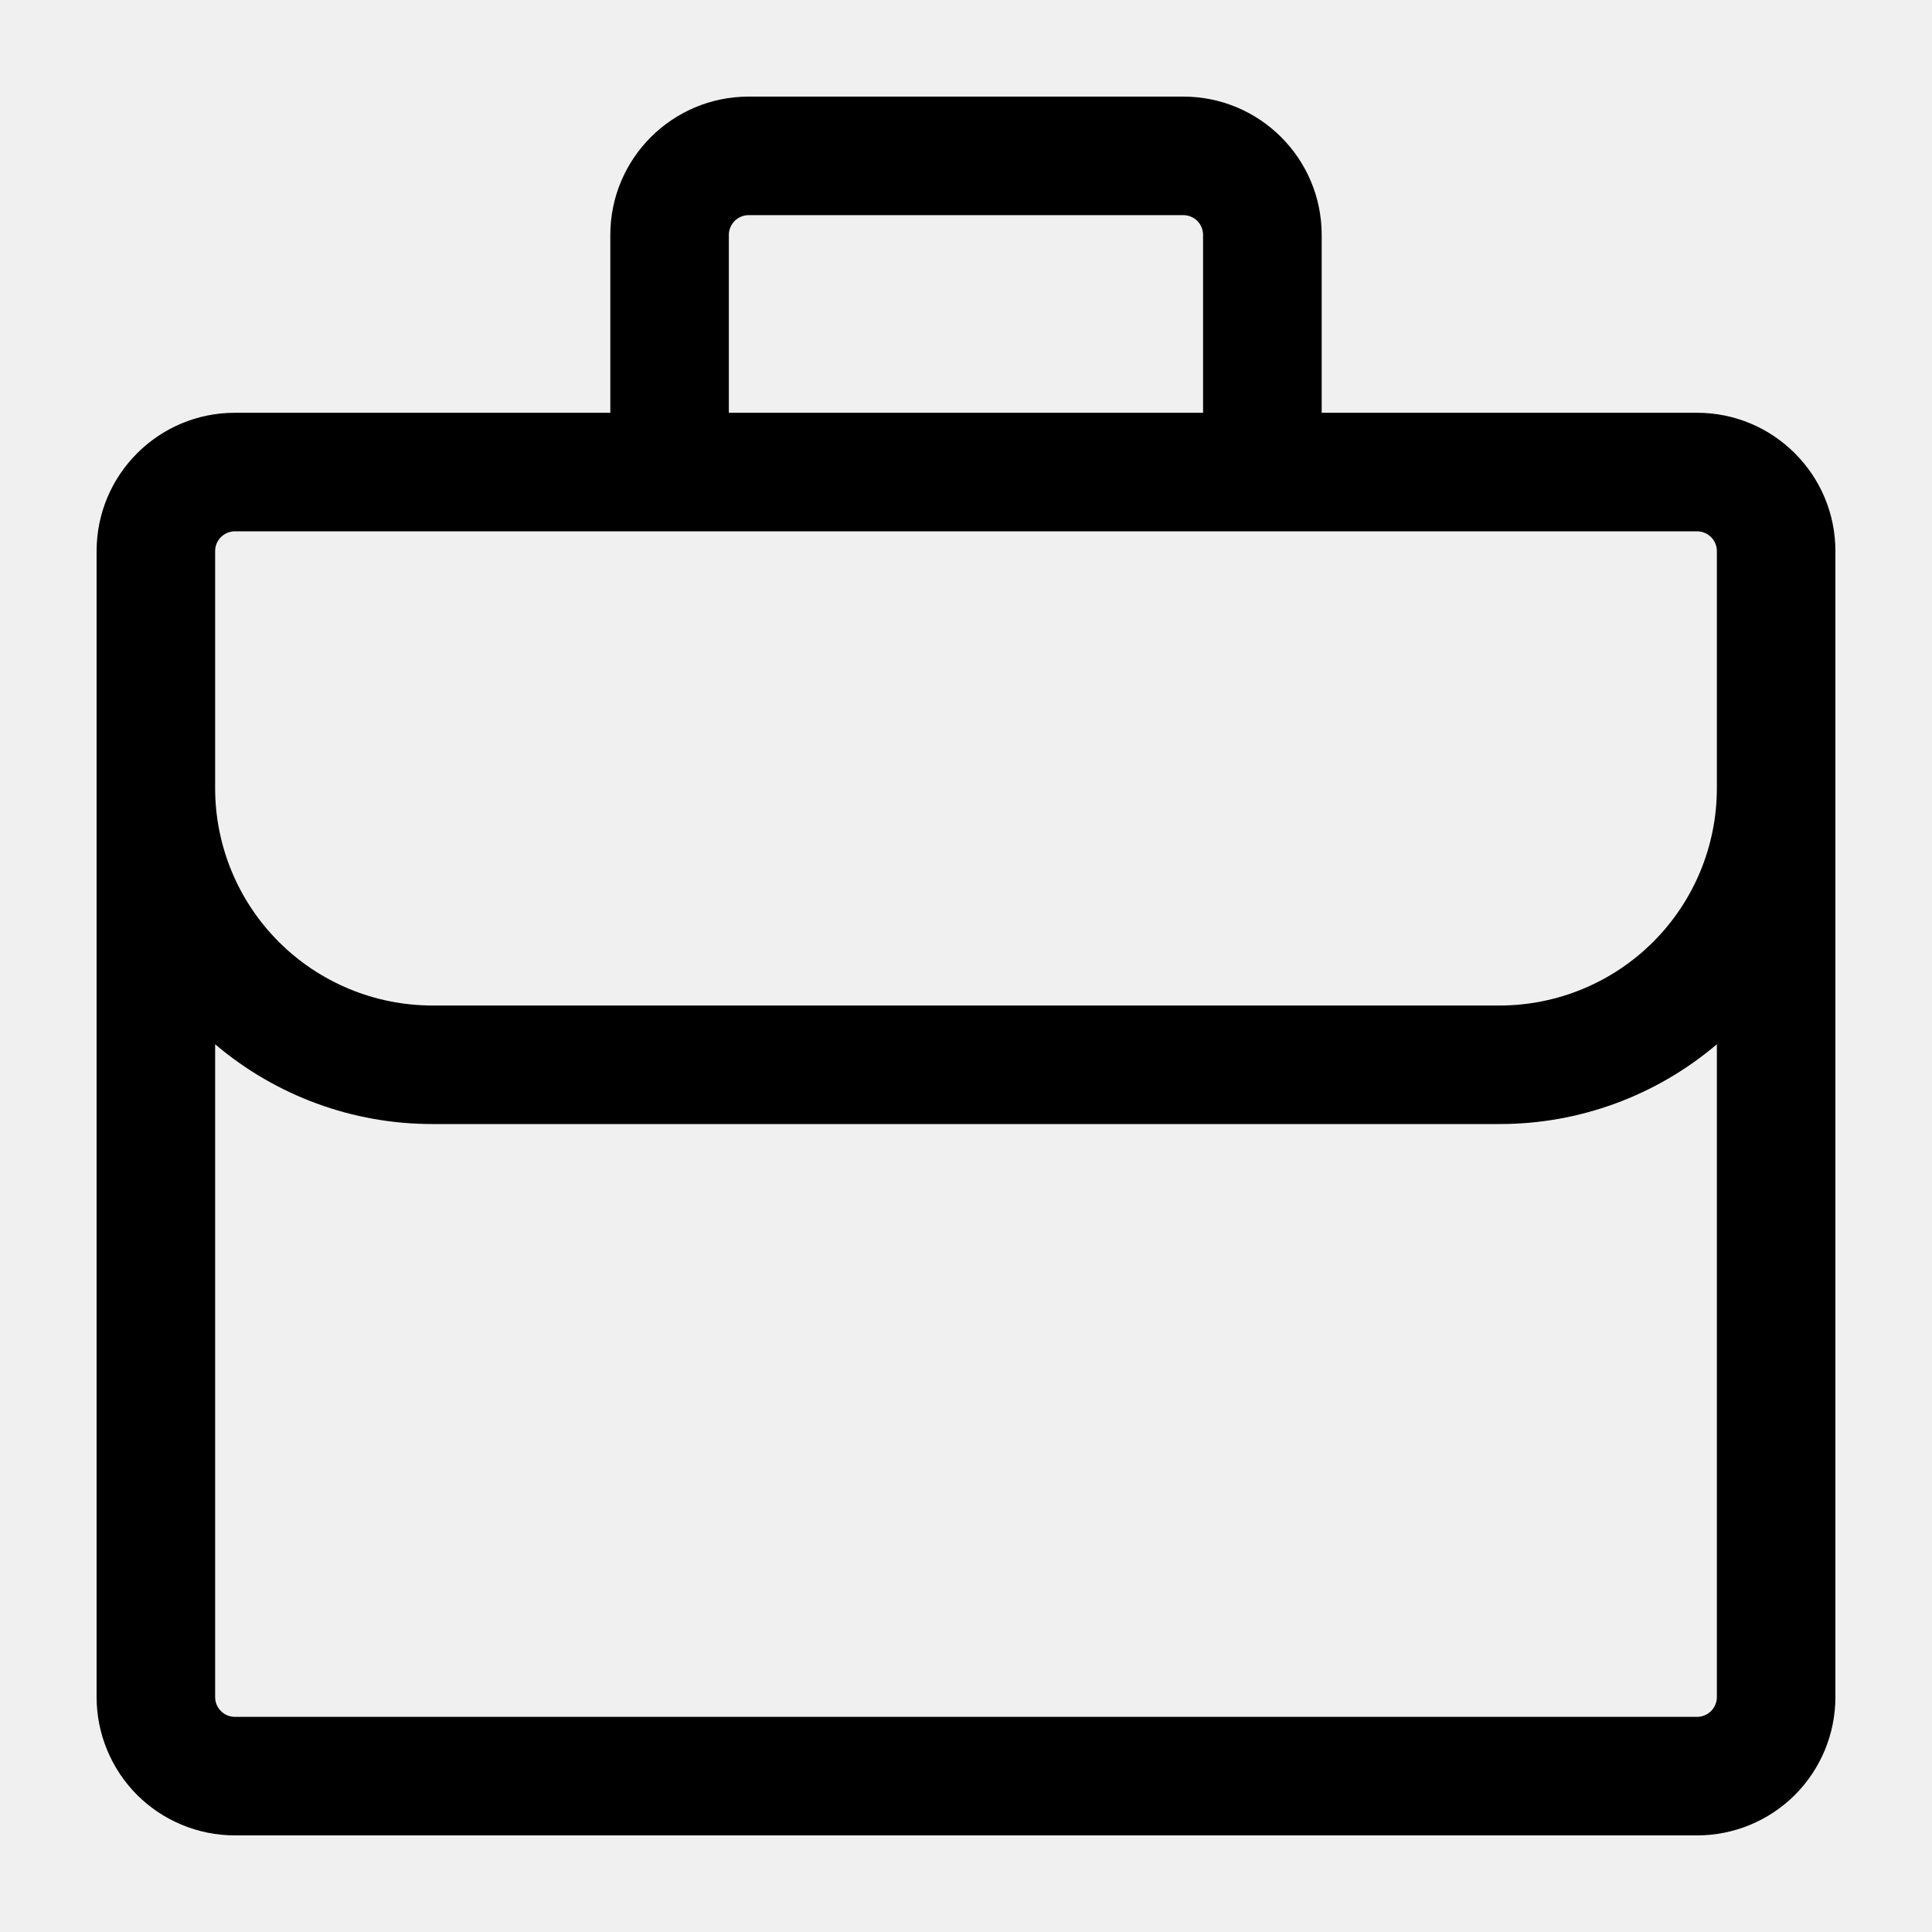
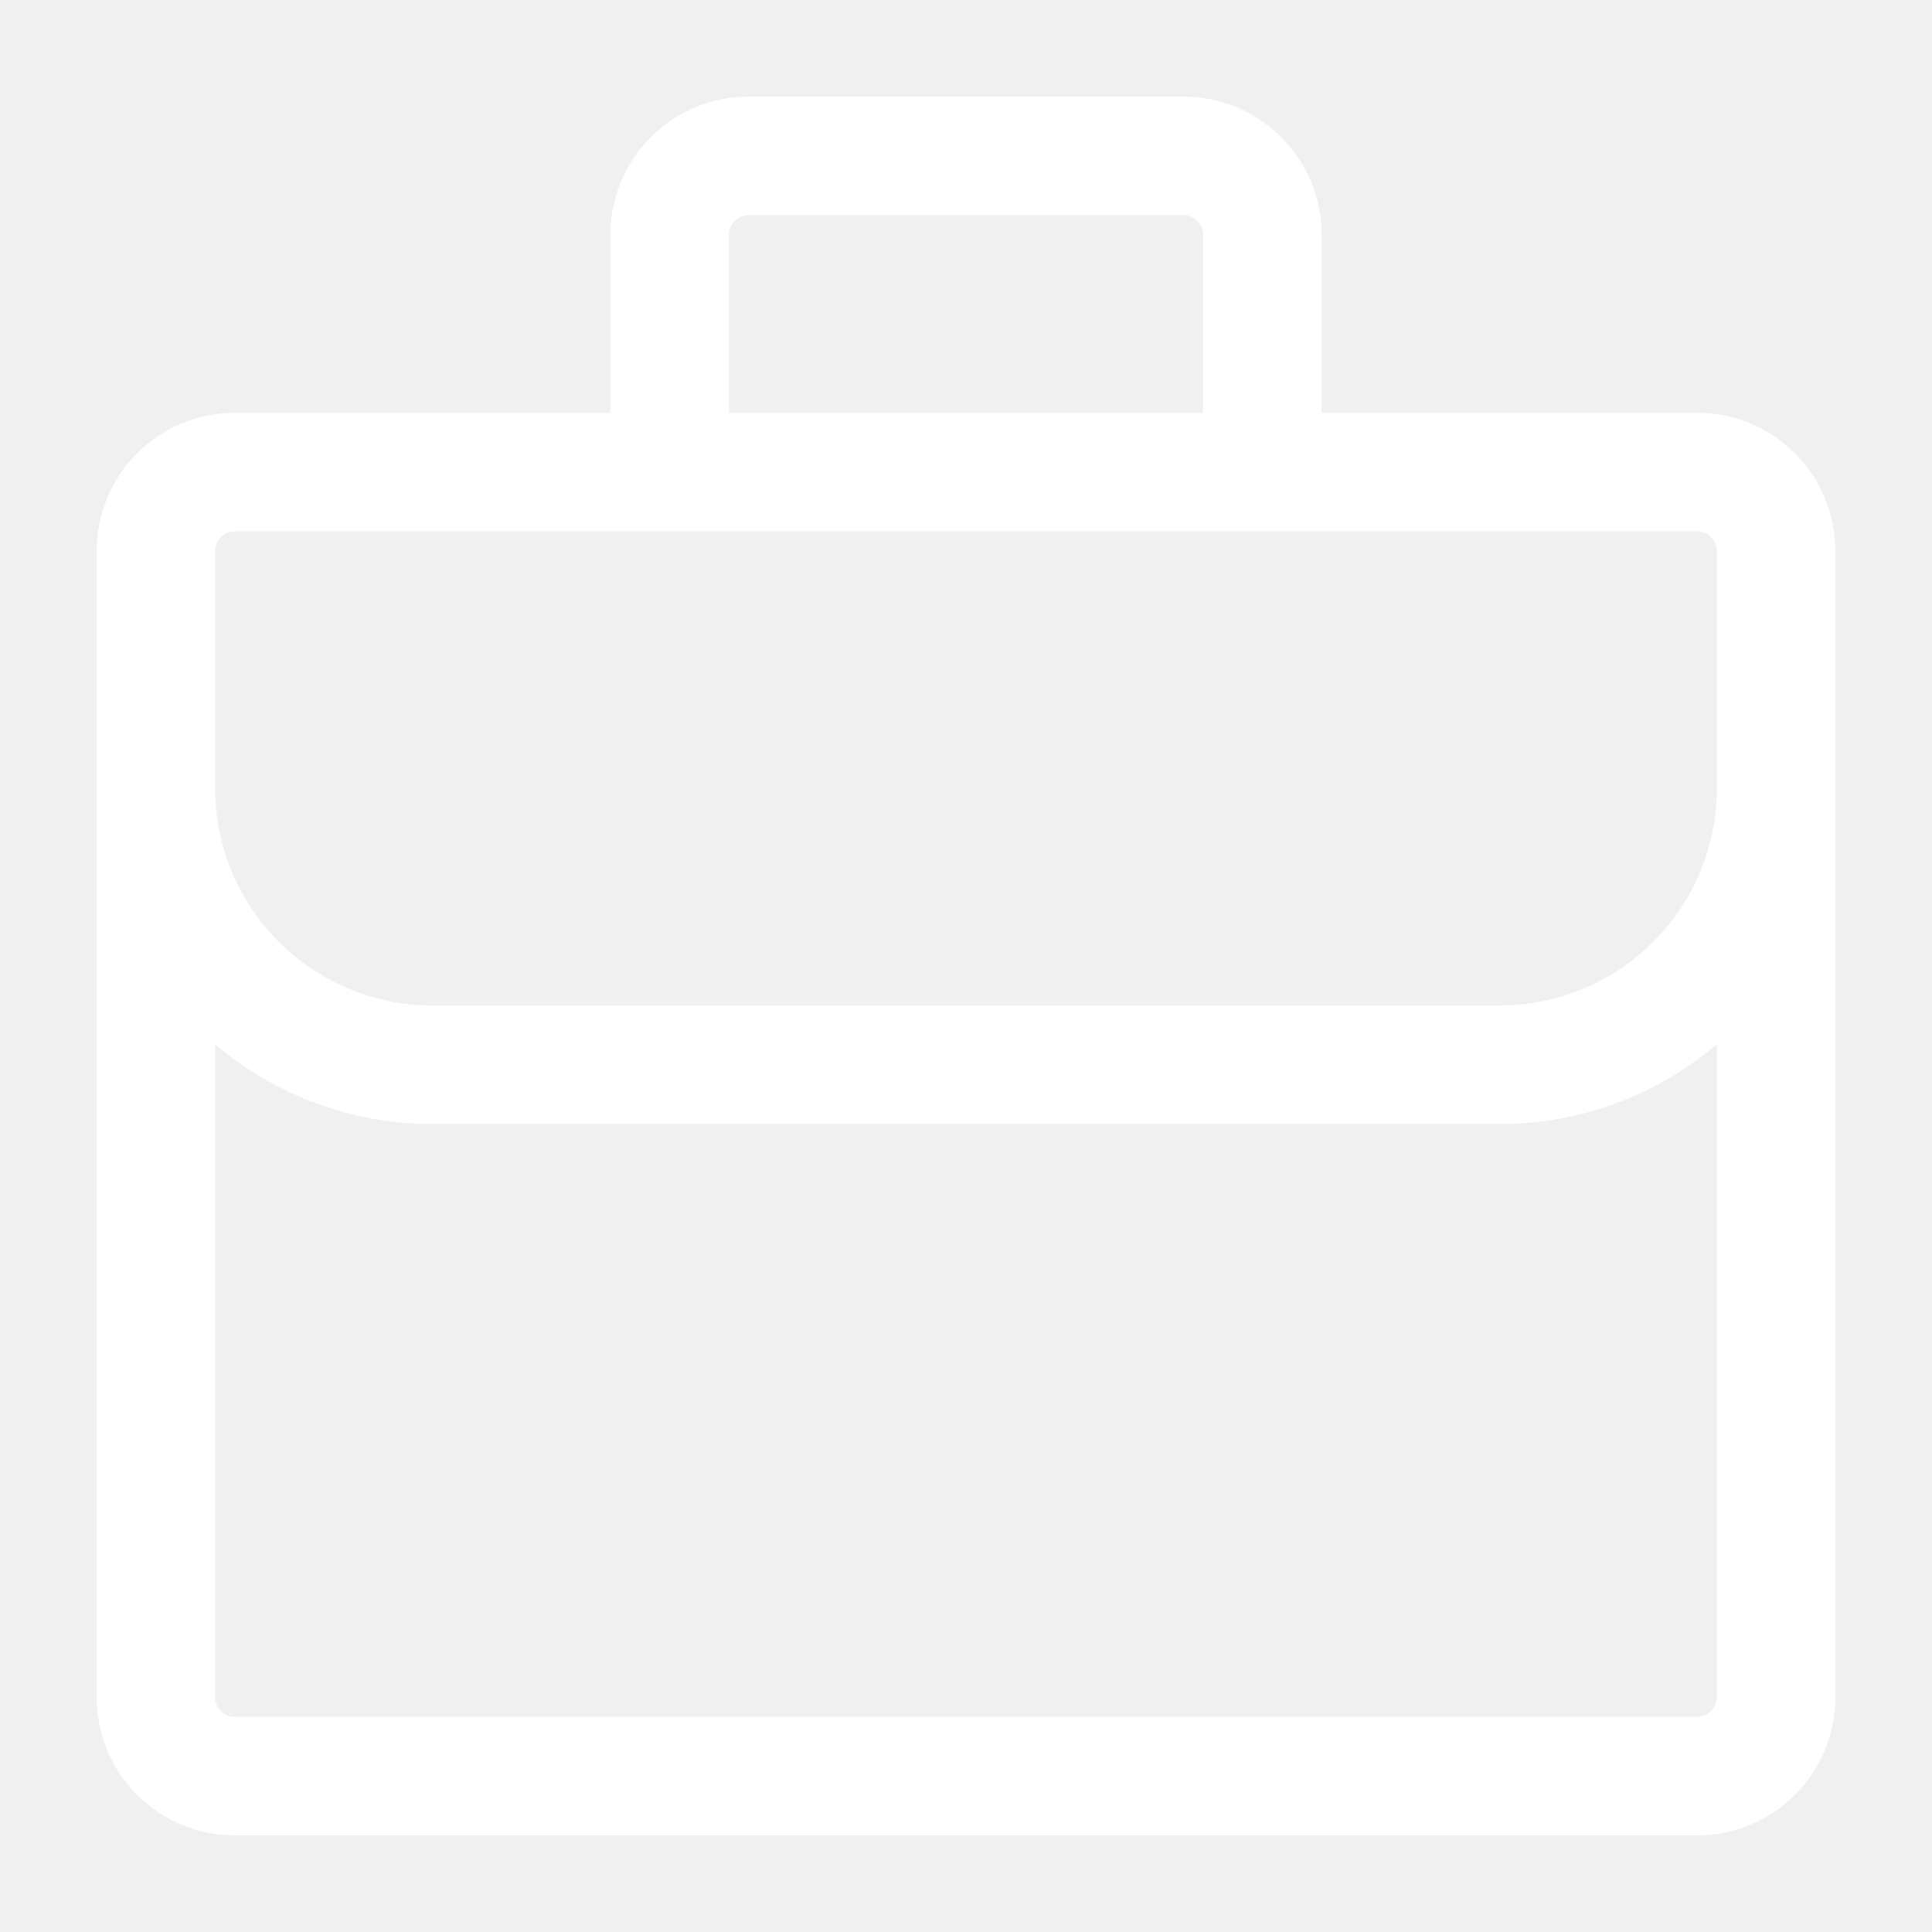
<svg xmlns="http://www.w3.org/2000/svg" width="20" height="20" viewBox="0 0 20 20" fill="none">
-   <path d="M6.318 2.432C6.318 1.641 6.96 1 7.75 1H12.25C13.04 1 13.682 1.641 13.682 2.432V4.273H17.568C18.358 4.273 19 4.914 19 5.705V17.568C19 17.948 18.849 18.312 18.581 18.581C18.312 18.849 17.948 19 17.568 19H2.432C2.052 19 1.688 18.849 1.419 18.581C1.151 18.312 1 17.948 1 17.568V5.705C1 4.914 1.641 4.273 2.432 4.273H6.318V2.432ZM2.227 10.81V17.568C2.227 17.681 2.319 17.773 2.432 17.773H17.568C17.622 17.773 17.674 17.751 17.713 17.713C17.751 17.674 17.773 17.622 17.773 17.568V10.81C17.145 11.344 16.347 11.637 15.523 11.636H4.477C3.653 11.637 2.855 11.344 2.227 10.81ZM17.773 8.159V5.705C17.773 5.65 17.751 5.598 17.713 5.56C17.674 5.522 17.622 5.5 17.568 5.5H2.432C2.378 5.5 2.326 5.522 2.287 5.56C2.249 5.598 2.227 5.65 2.227 5.705V8.159C2.227 8.756 2.464 9.328 2.886 9.75C3.308 10.172 3.881 10.409 4.477 10.409H15.523C16.119 10.409 16.692 10.172 17.114 9.75C17.536 9.328 17.773 8.756 17.773 8.159ZM12.454 2.432C12.454 2.378 12.433 2.326 12.395 2.287C12.356 2.249 12.304 2.227 12.25 2.227H7.75C7.696 2.227 7.644 2.249 7.605 2.287C7.567 2.326 7.545 2.378 7.545 2.432V4.273H12.454V2.432Z" fill="currentColor" />
+   <path d="M6.318 2.432C6.318 1.641 6.96 1 7.75 1H12.25C13.04 1 13.682 1.641 13.682 2.432V4.273H17.568C18.358 4.273 19 4.914 19 5.705V17.568C19 17.948 18.849 18.312 18.581 18.581C18.312 18.849 17.948 19 17.568 19H2.432C2.052 19 1.688 18.849 1.419 18.581C1.151 18.312 1 17.948 1 17.568V5.705C1 4.914 1.641 4.273 2.432 4.273H6.318V2.432ZM2.227 10.81V17.568C2.227 17.681 2.319 17.773 2.432 17.773H17.568C17.622 17.773 17.674 17.751 17.713 17.713C17.751 17.674 17.773 17.622 17.773 17.568V10.81C17.145 11.344 16.347 11.637 15.523 11.636H4.477C3.653 11.637 2.855 11.344 2.227 10.81ZM17.773 8.159V5.705C17.773 5.65 17.751 5.598 17.713 5.56C17.674 5.522 17.622 5.5 17.568 5.5H2.432C2.378 5.5 2.326 5.522 2.287 5.56C2.249 5.598 2.227 5.65 2.227 5.705V8.159C2.227 8.756 2.464 9.328 2.886 9.75C3.308 10.172 3.881 10.409 4.477 10.409H15.523C16.119 10.409 16.692 10.172 17.114 9.75C17.536 9.328 17.773 8.756 17.773 8.159ZM12.454 2.432C12.454 2.378 12.433 2.326 12.395 2.287C12.356 2.249 12.304 2.227 12.25 2.227H7.75C7.696 2.227 7.644 2.249 7.605 2.287C7.567 2.326 7.545 2.378 7.545 2.432V4.273H12.454V2.432Z" fill="white" />
</svg>
